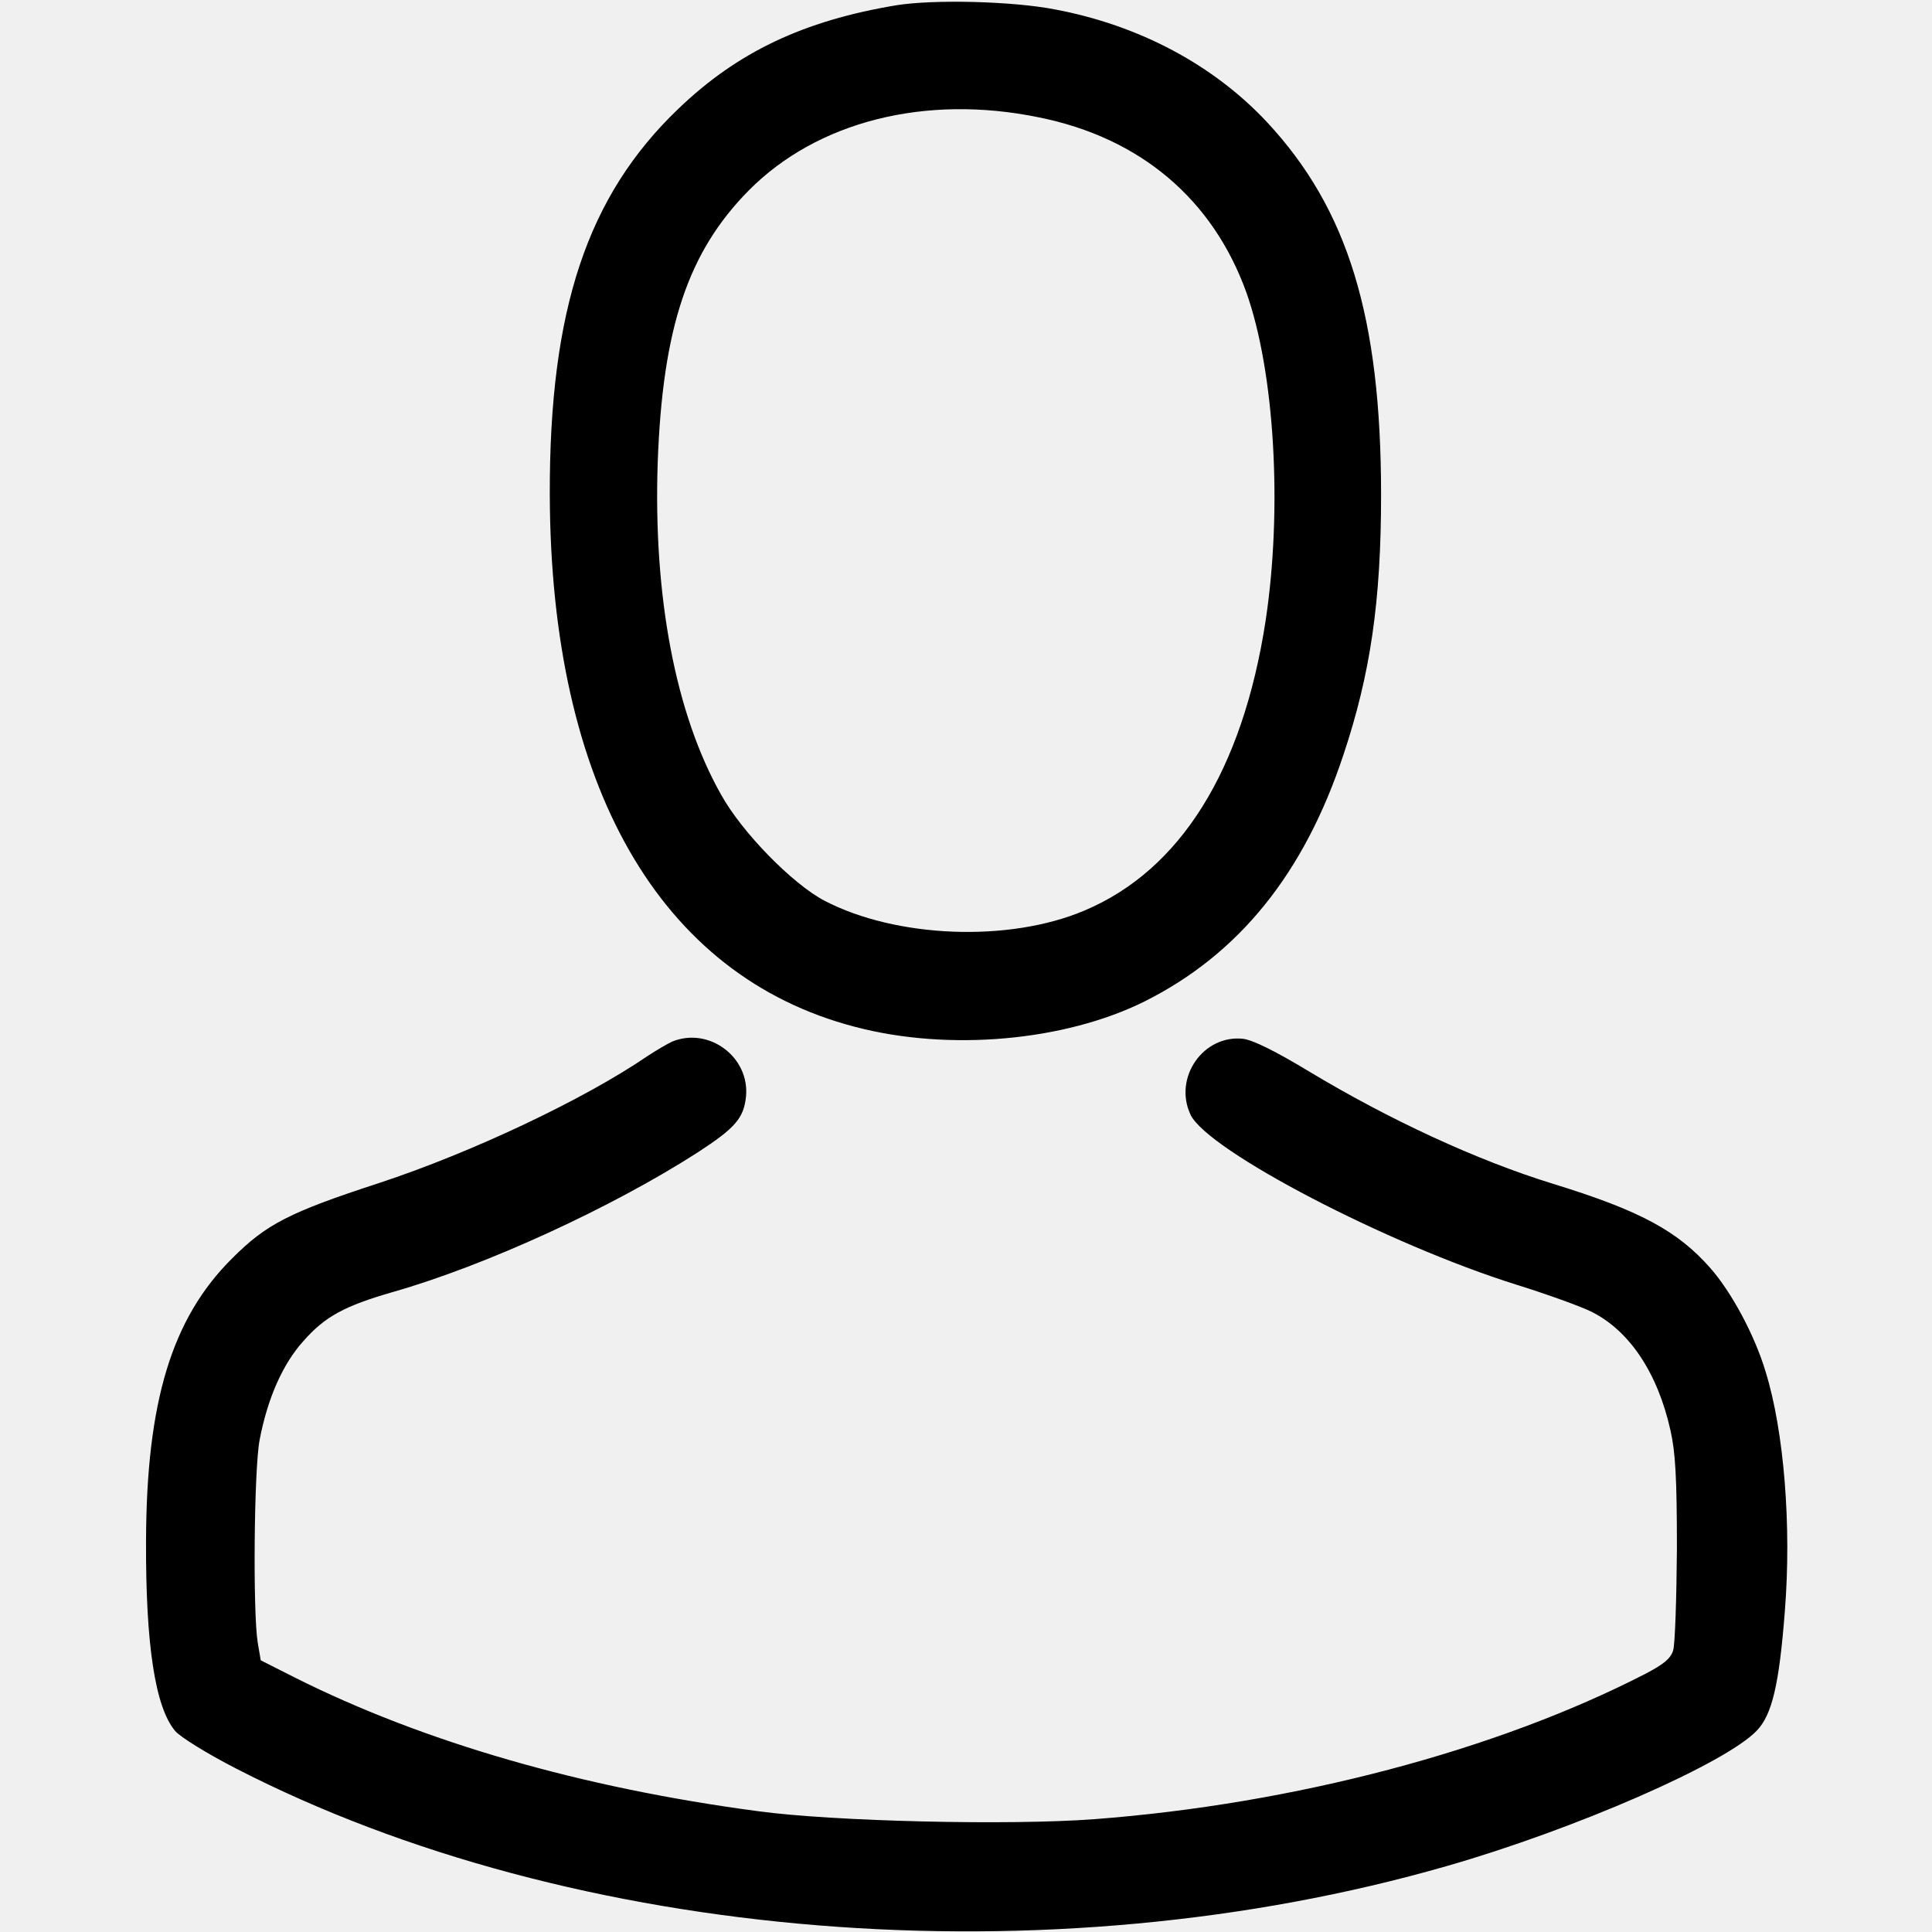
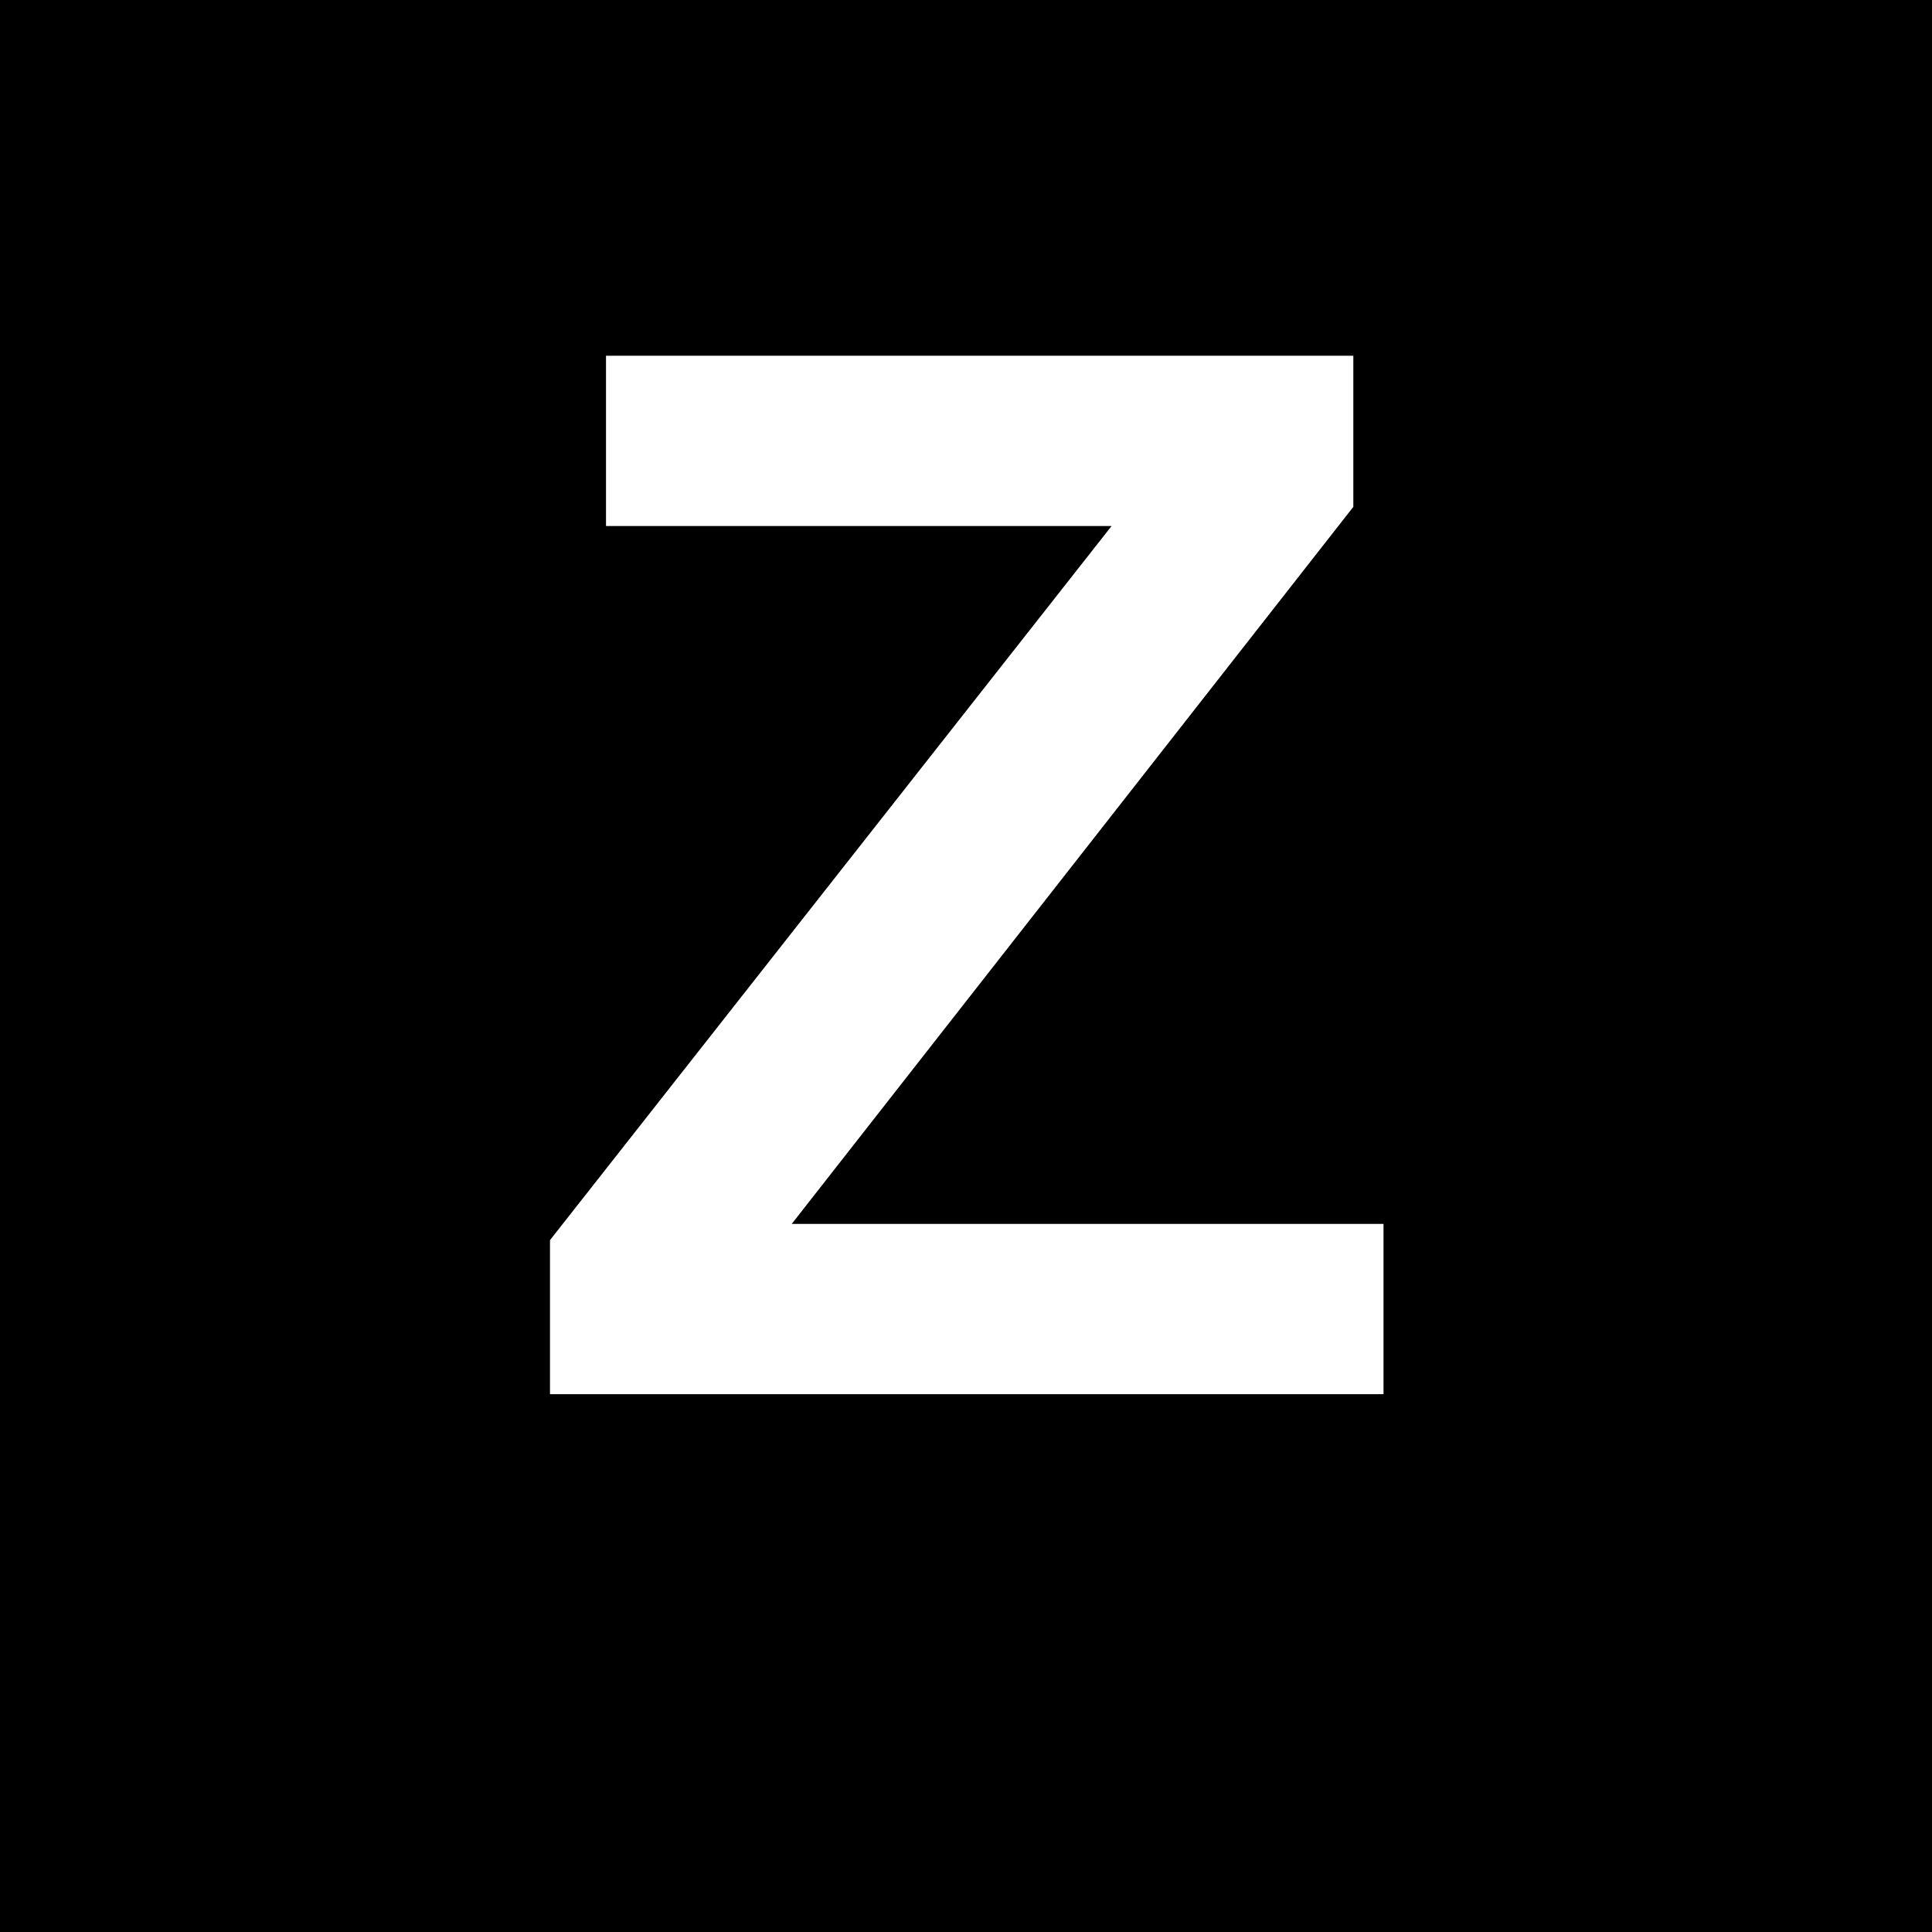
- <svg xmlns="http://www.w3.org/2000/svg" version="1.0" width="512pt" height="512pt" viewBox="0 0 512 512" preserveAspectRatio="xMidYMid meet">
-   <g transform="translate(0,512) scale(0.1,-0.1)" fill="#000000" stroke="none">
-     <path d="M2375 5106 c-246 -41 -421 -124 -578 -275 -241 -231 -341 -532 -340 -1021 2 -772 291 -1276 808 -1411 249 -66 557 -38 768 67 250 125 423 339 527 653 72 215 100 409 100 689 0 472 -88 758 -302 988 -142 152 -339 257 -562 299 -113 22 -322 27 -421 11z m378 -297 c269 -54 461 -217 550 -464 75 -211 96 -573 51 -870 -61 -397 -226 -661 -480 -768 -200 -85 -499 -73 -689 26 -84 44 -218 180 -274 281 -121 214 -180 526 -168 881 13 356 80 557 241 720 181 183 468 256 769 194z" />
-     <path d="M1782 2360 c-13 -6 -42 -23 -65 -38 -168 -115 -466 -256 -712 -337 -239 -78 -299 -109 -390 -200 -160 -159 -227 -380 -228 -750 -1 -273 24 -439 77 -502 13 -16 86 -61 162 -100 894 -460 2152 -562 3209 -258 338 97 739 272 821 359 40 42 59 121 74 316 18 226 -2 477 -51 635 -29 97 -90 210 -146 274 -87 99 -187 153 -418 224 -201 62 -432 169 -645 297 -91 55 -148 83 -175 87 -106 12 -186 -103 -140 -201 45 -95 523 -344 865 -451 80 -25 169 -57 197 -71 101 -50 176 -162 210 -315 13 -58 17 -124 17 -314 -1 -132 -5 -253 -10 -269 -7 -22 -26 -37 -74 -62 -394 -203 -931 -345 -1460 -385 -225 -17 -691 -6 -890 21 -469 62 -889 184 -1228 354 l-91 46 -8 47 c-13 78 -10 459 5 537 21 110 61 201 116 262 57 65 109 93 237 130 246 70 581 224 808 370 100 65 122 91 128 148 10 104 -97 185 -195 146z" />
-   </g>
+ <svg xmlns="http://www.w3.org/2000/svg" width="512" height="512" viewBox="0 0 512 512" fill="none">
+   <rect width="512" height="512" fill="#000000" />
+   <text x="50%" y="50%" text-anchor="middle" dominant-baseline="middle" font-family="Arial, Helvetica, sans-serif" font-size="400" font-weight="bold" fill="#FFFFFF">
+     Z
+   </text>
</svg>
